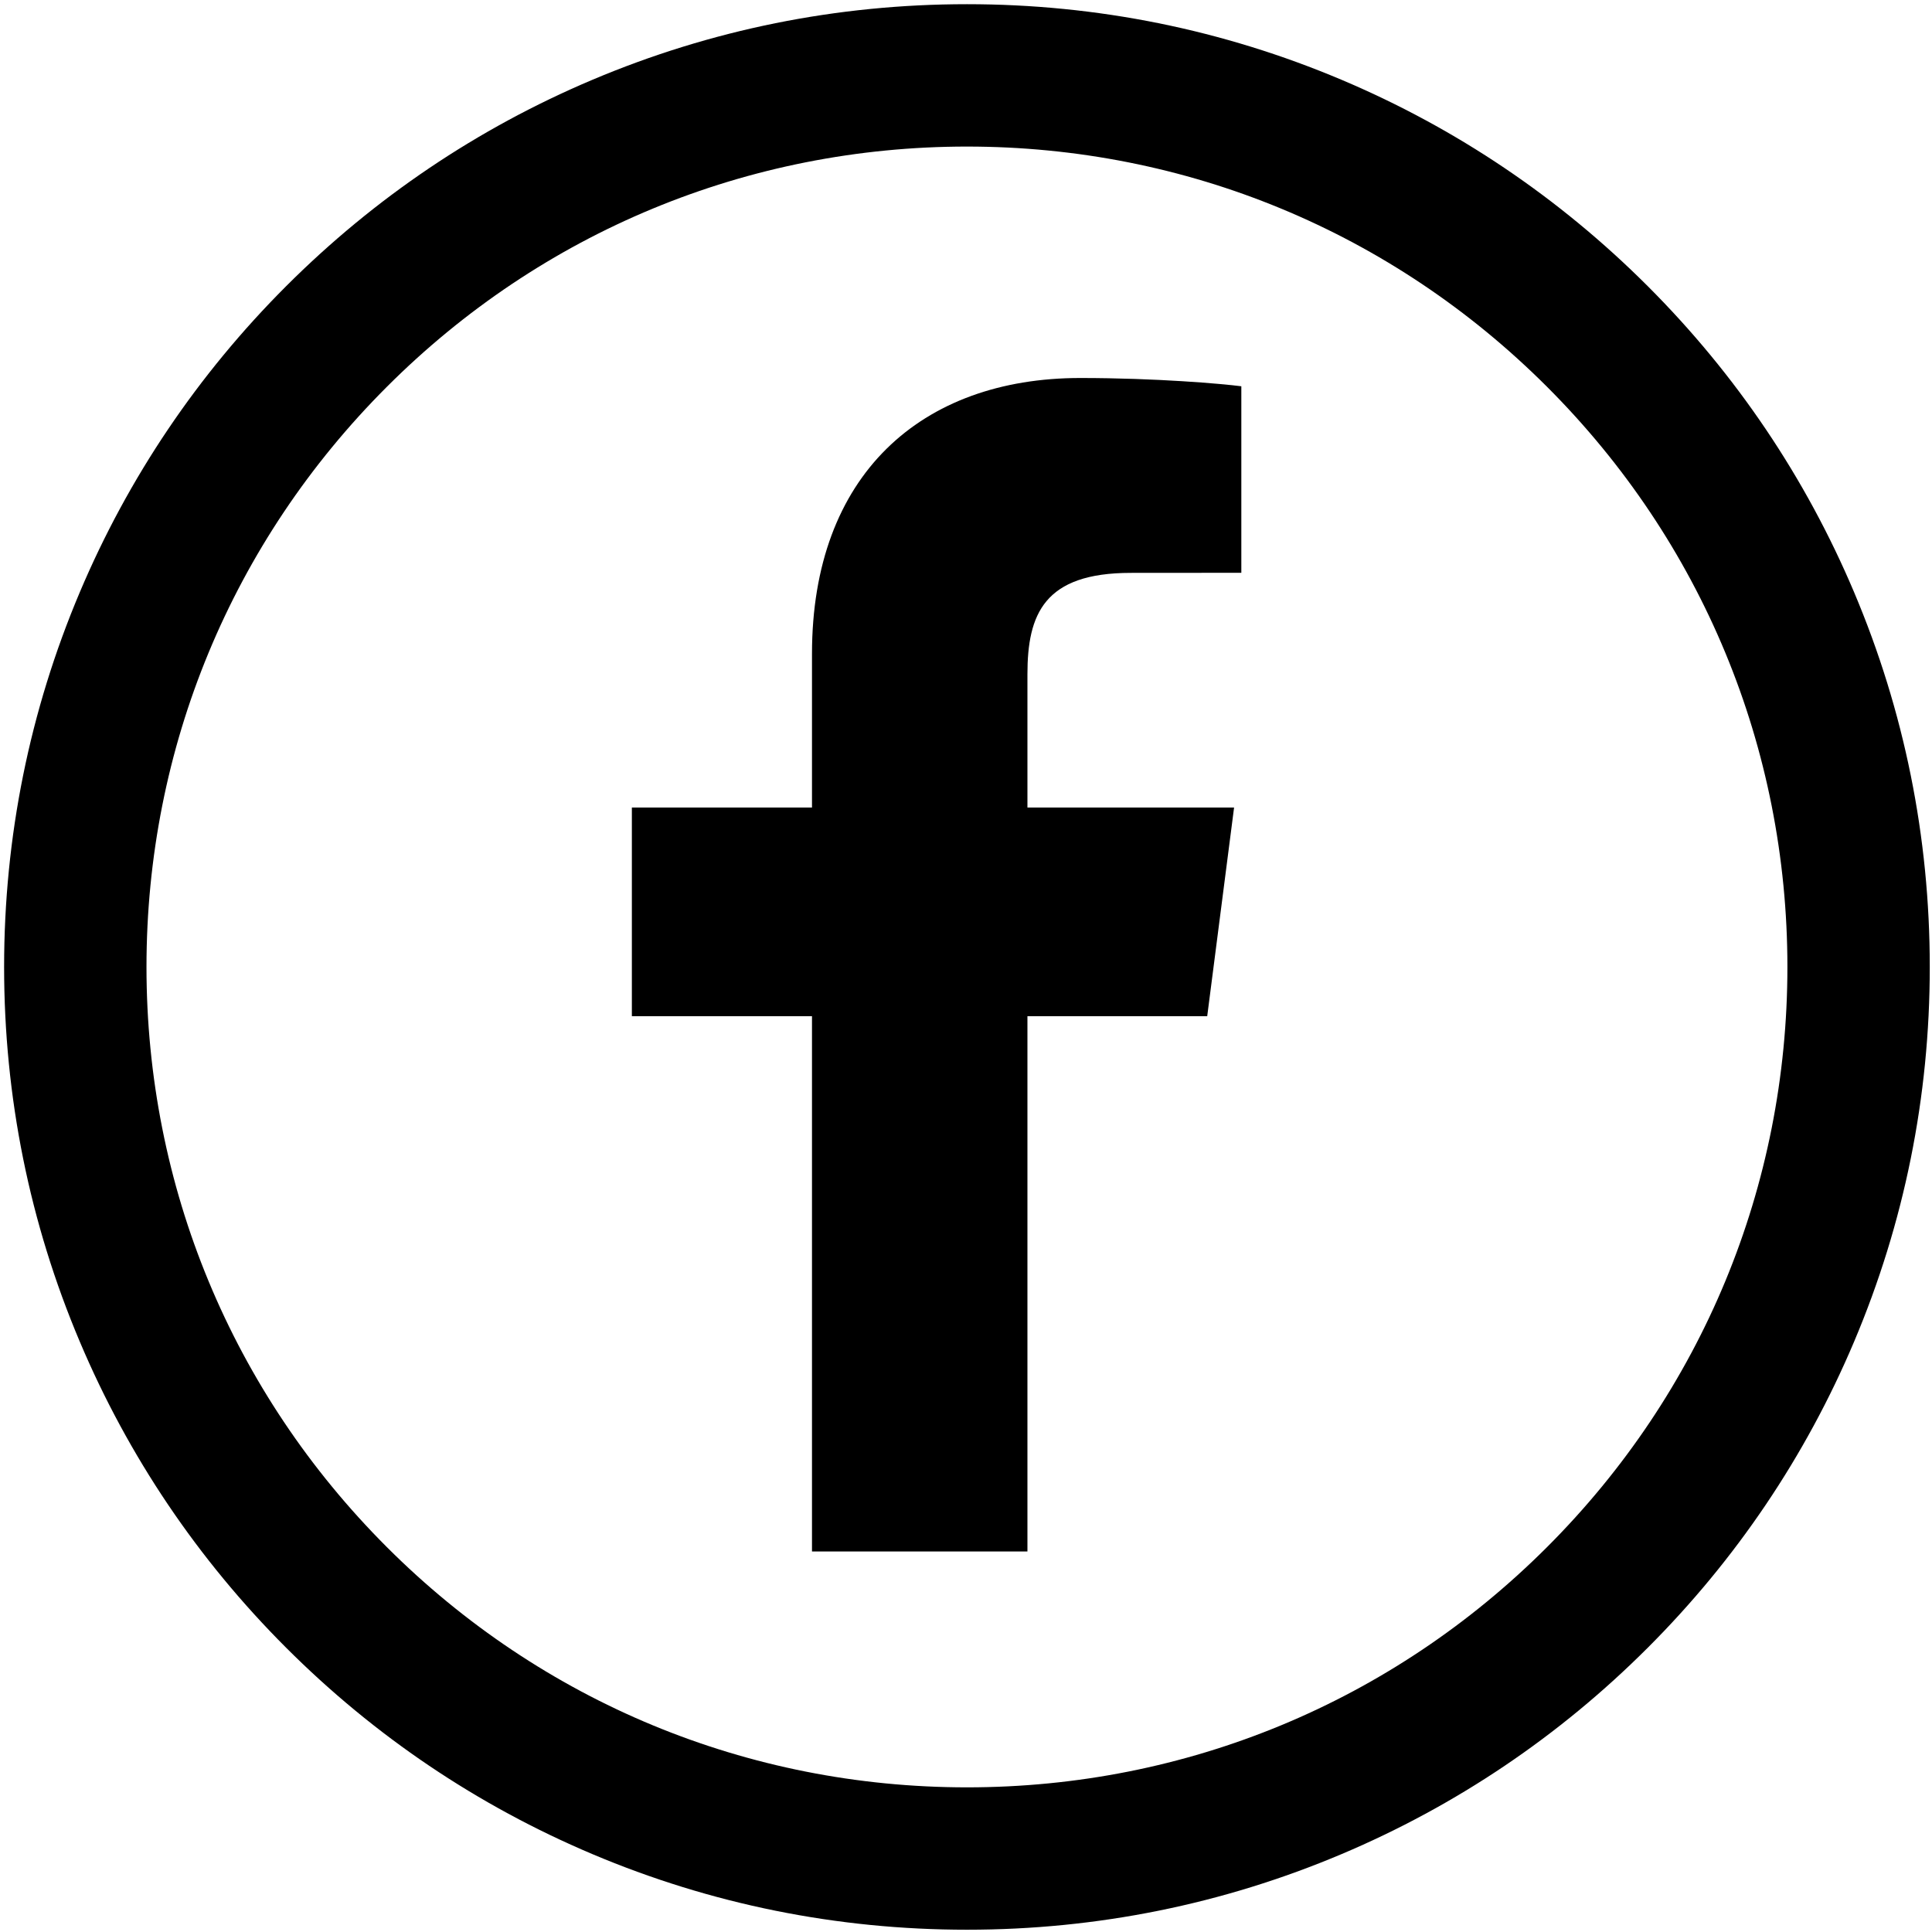
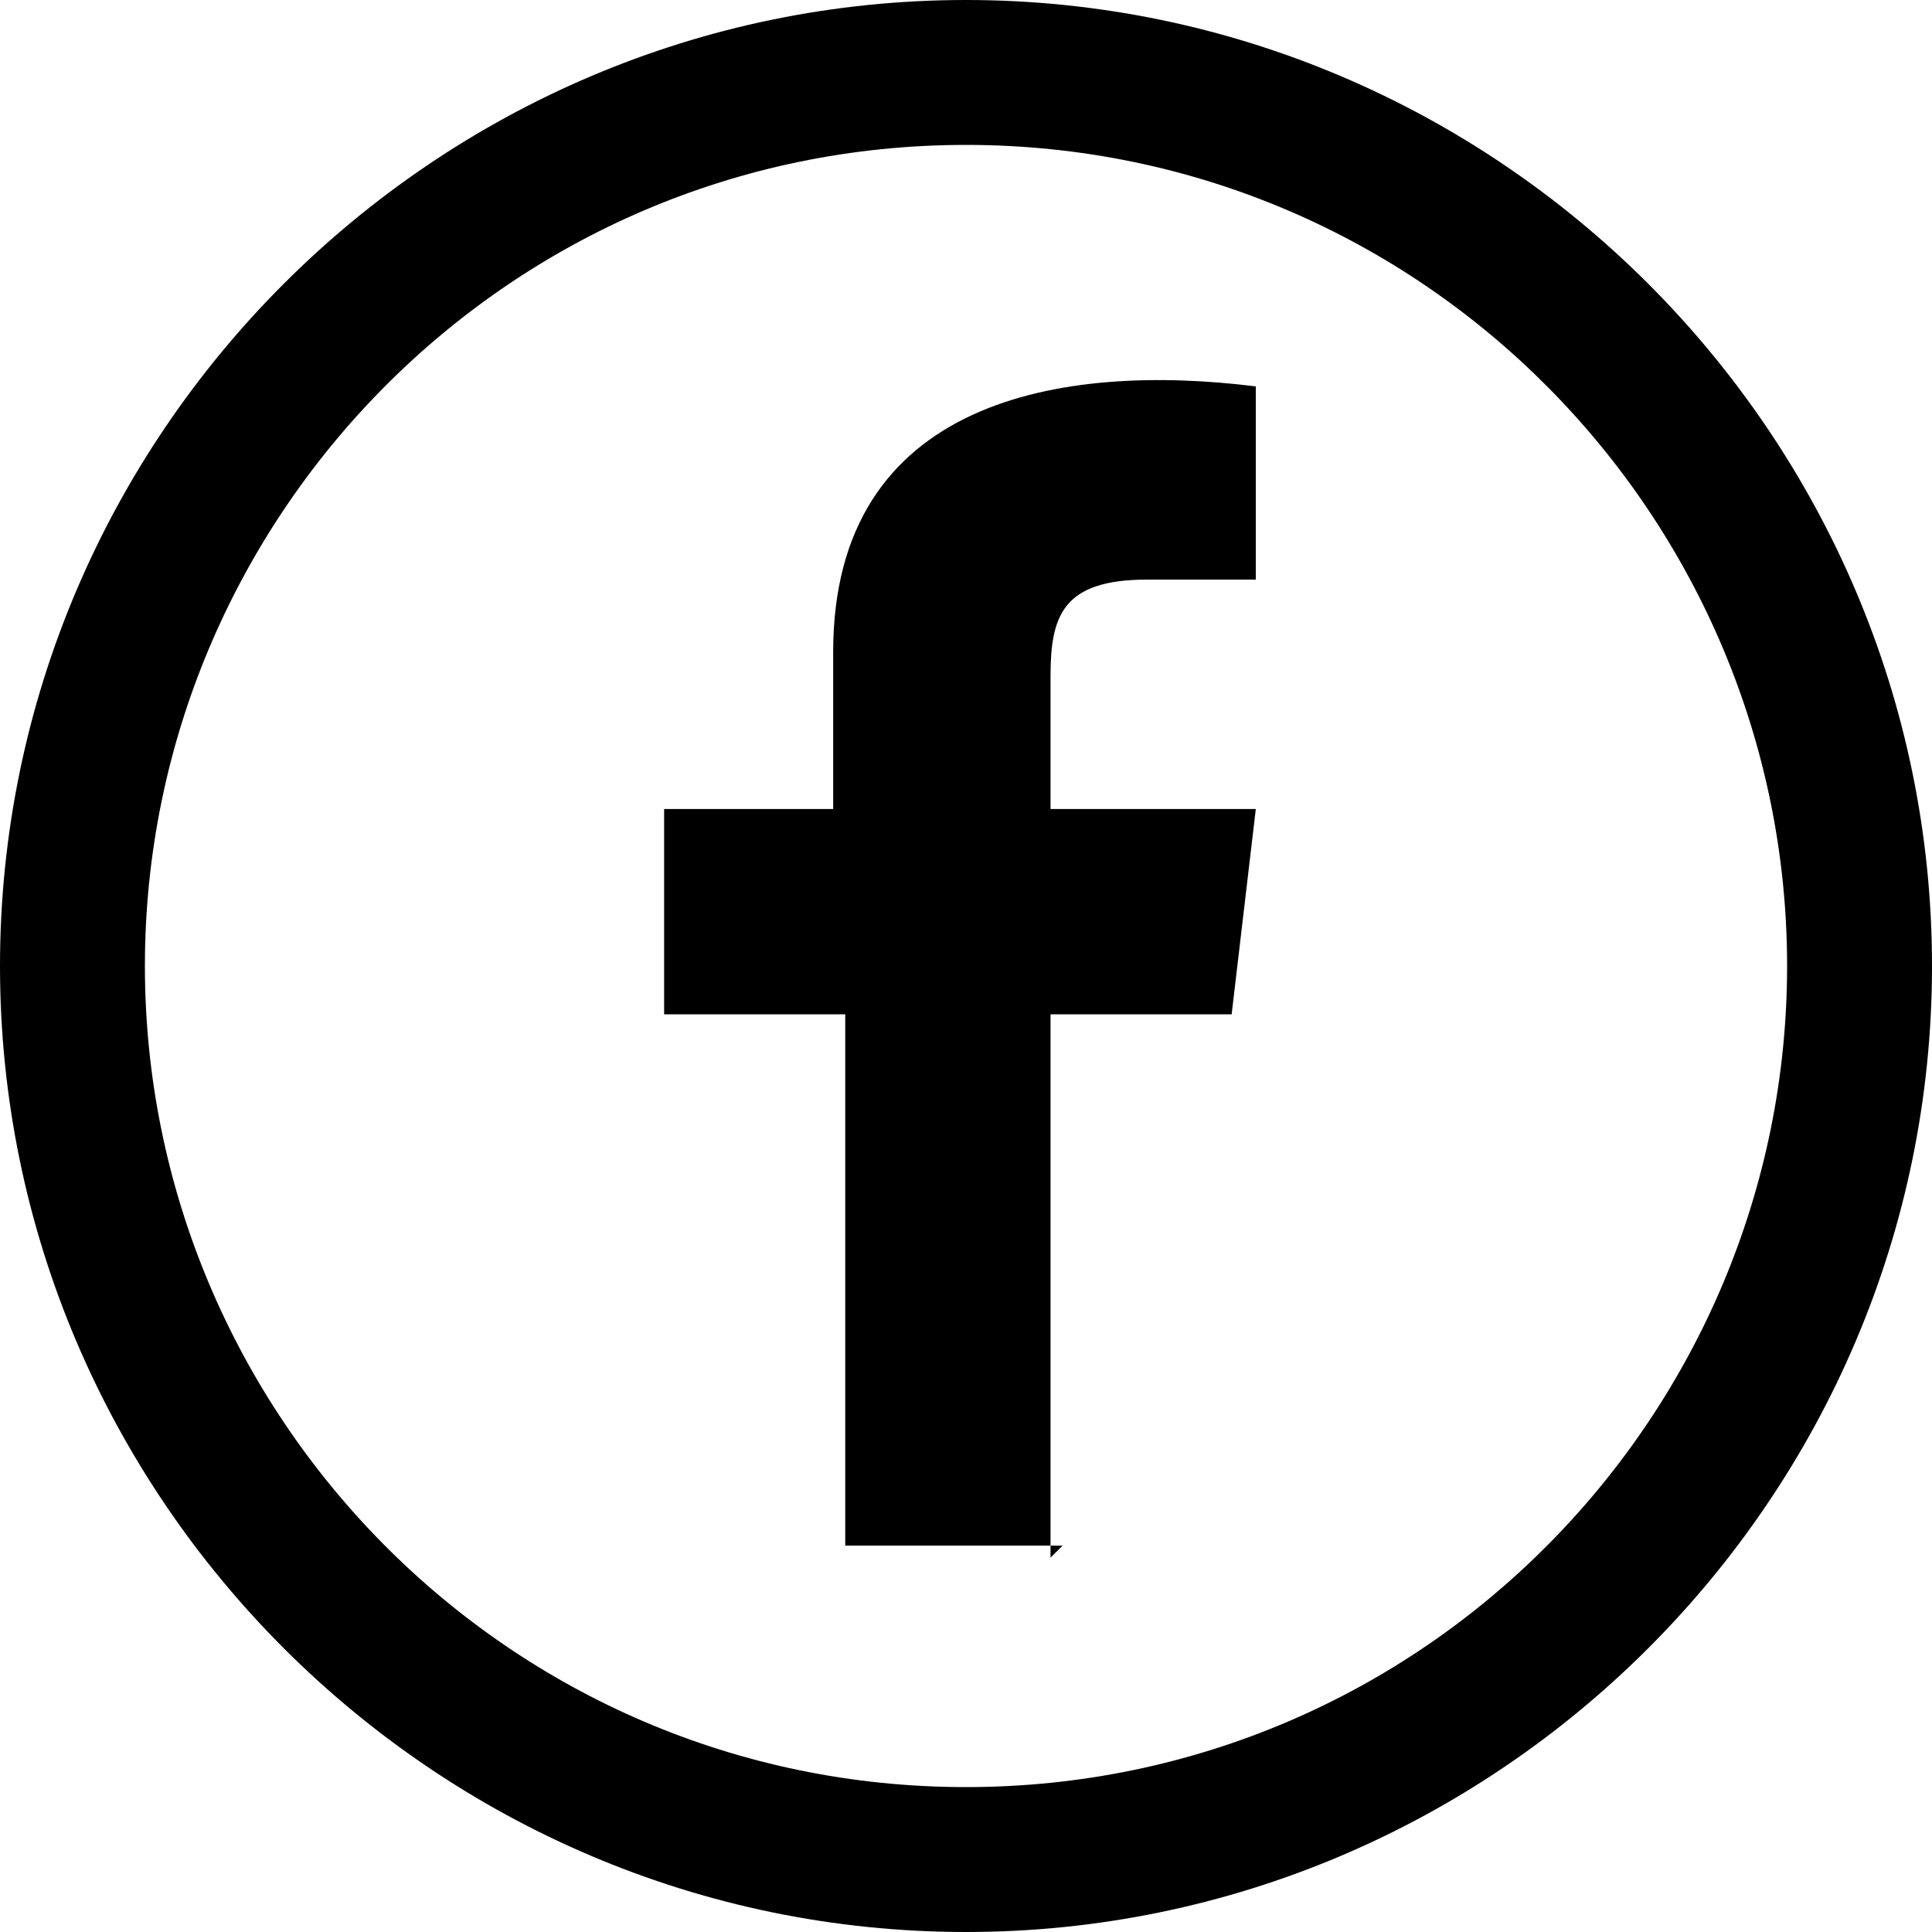
- <svg xmlns="http://www.w3.org/2000/svg" width="100%" height="100%" viewBox="0 0 1024 1024" version="1.1" xml:space="preserve" style="fill-rule:evenodd;clip-rule:evenodd;stroke-linejoin:round;stroke-miterlimit:1.414;">
-   <g transform="matrix(1.17906,0,0,1.17906,-108.864,-183.139)">
-     <path d="M527.03,1022.79C468.614,1022.79 411.928,1011.34 358.546,988.768C306.999,966.968 260.711,935.77 220.968,896.036C181.224,856.302 150.016,810.019 128.213,758.479C105.63,705.1 94.18,648.414 94.18,590C94.18,531.584 105.63,474.898 128.212,421.52C150.016,369.98 181.222,323.7 220.967,283.963C260.711,244.229 306.997,213.029 358.545,191.233C411.928,168.659 468.613,157.213 527.03,157.213C585.43,157.213 642.107,168.658 695.48,191.233C747.02,213.031 793.3,244.231 833.04,283.963C872.78,323.699 903.985,369.981 925.788,421.52C948.368,474.9 959.818,531.584 959.818,590C959.818,648.414 948.368,705.1 925.788,758.478C903.985,810.018 872.78,856.298 833.041,896.035C793.304,935.768 747.021,966.97 695.481,988.767C642.111,1011.34 585.434,1022.79 527.031,1022.79L527.03,1022.79ZM527.03,221.21C428.51,221.21 335.885,259.57 266.22,329.224C196.55,398.878 158.18,491.49 158.18,590C158.18,688.51 196.55,781.122 266.218,850.776C335.885,920.43 428.51,958.79 527.03,958.79C625.522,958.79 718.13,920.43 787.787,850.777C857.453,781.12 895.82,688.507 895.82,590C895.82,491.492 857.453,398.88 787.787,329.222C718.129,259.57 625.524,221.212 527.031,221.212L527.03,221.21Z" style="fill-rule:nonzero;" />
-   </g>
-   <g transform="matrix(1.17906,0,0,1.17906,-108.864,-183.139)">
-     <path d="M554.19,852.754L554.19,612.137L635.008,612.137L647.085,518.322L554.19,518.322L554.19,458.475C554.19,431.369 561.704,412.851 600.656,412.851L650.344,412.814L650.344,328.966C641.757,327.856 612.274,325.246 577.96,325.246C506.38,325.246 457.345,368.916 457.345,449.196L457.345,518.322L376.373,518.322L376.373,612.138L457.345,612.138L457.345,852.754L554.19,852.754Z" style="fill-rule:nonzero;" />
-   </g>
+ <svg xmlns="http://www.w3.org/2000/svg" viewBox="0 0 16 16">
+   <path d="M8 0C3.6 0 0 3.6 0 8s3.6 8 8 8 8-3.6 8-8-3.6-8-8-8zm0 14.8c-3.8 0-6.8-3.1-6.8-6.8s3-6.8 6.8-6.8 6.8 3.1 6.8 6.8-3 6.8-6.8 6.8zm.7-1.9V8.4h1.5l.2-1.7H8.7V5.6c0-.5.1-.8.8-.8h.9V3.2c-1.6-.2-3.5.1-3.5 2.2v1.3H5.5v1.7H7v4.4h1.8l-.1.1z" />
</svg>
